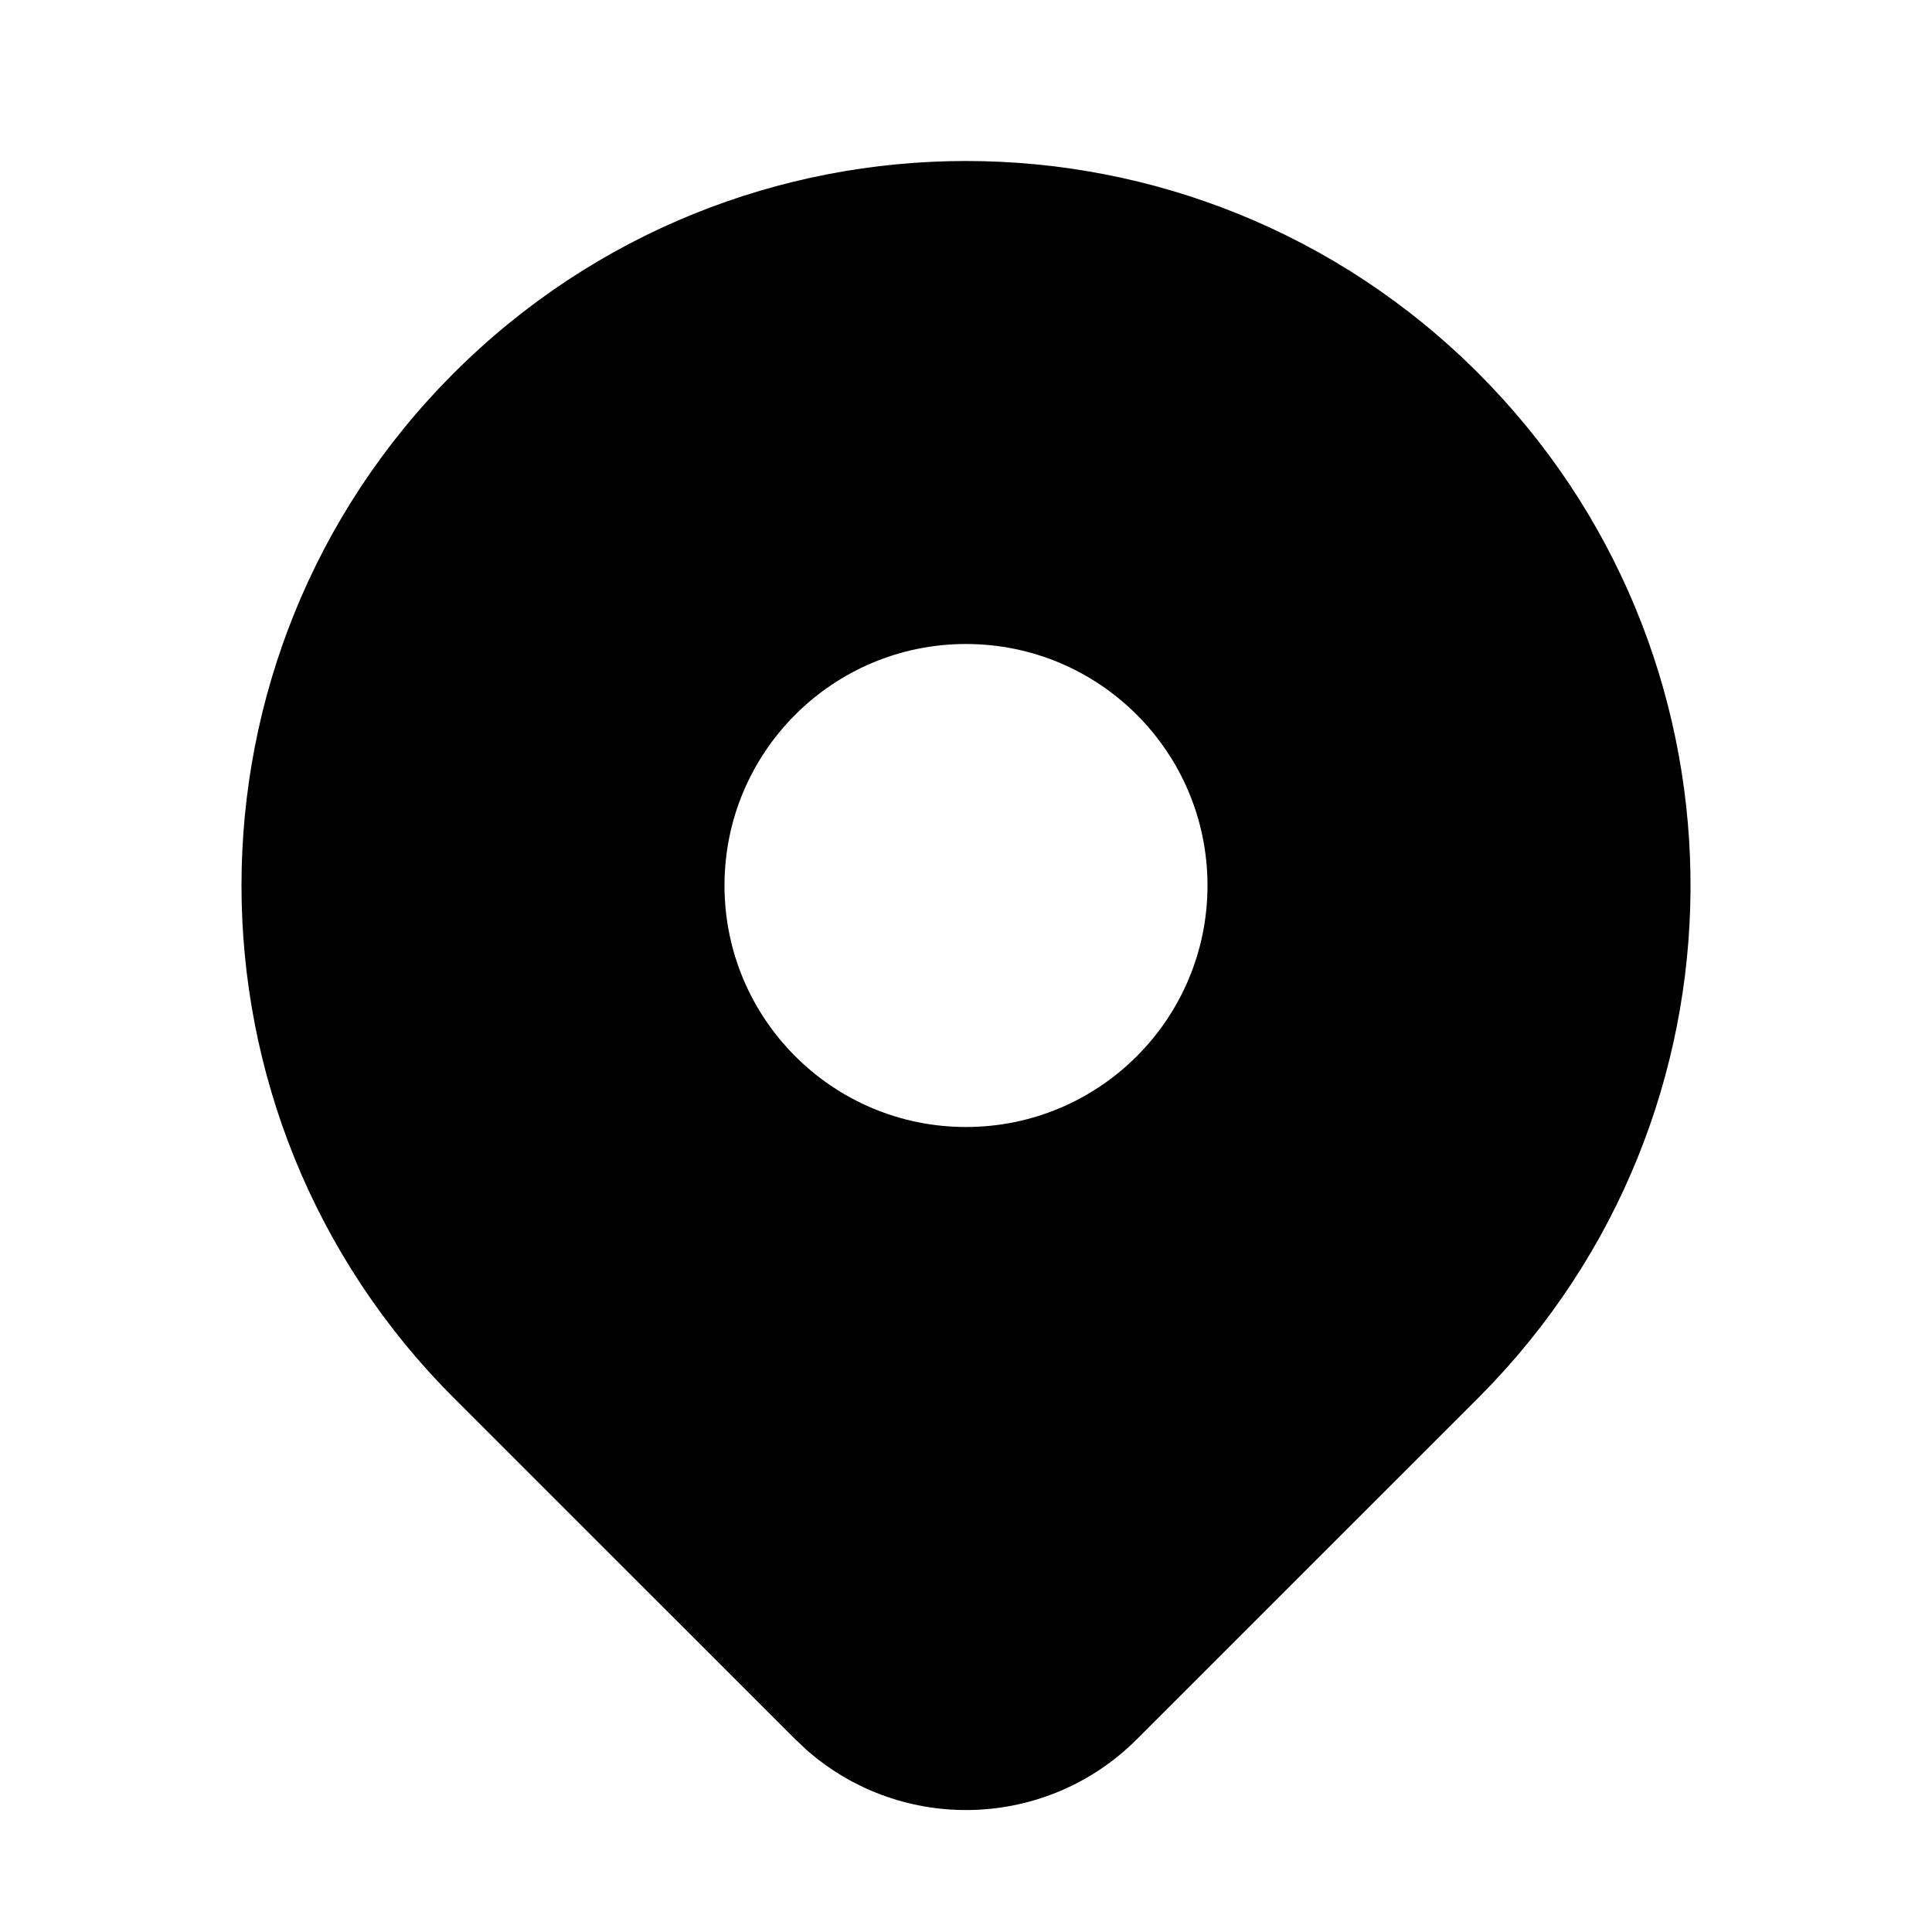
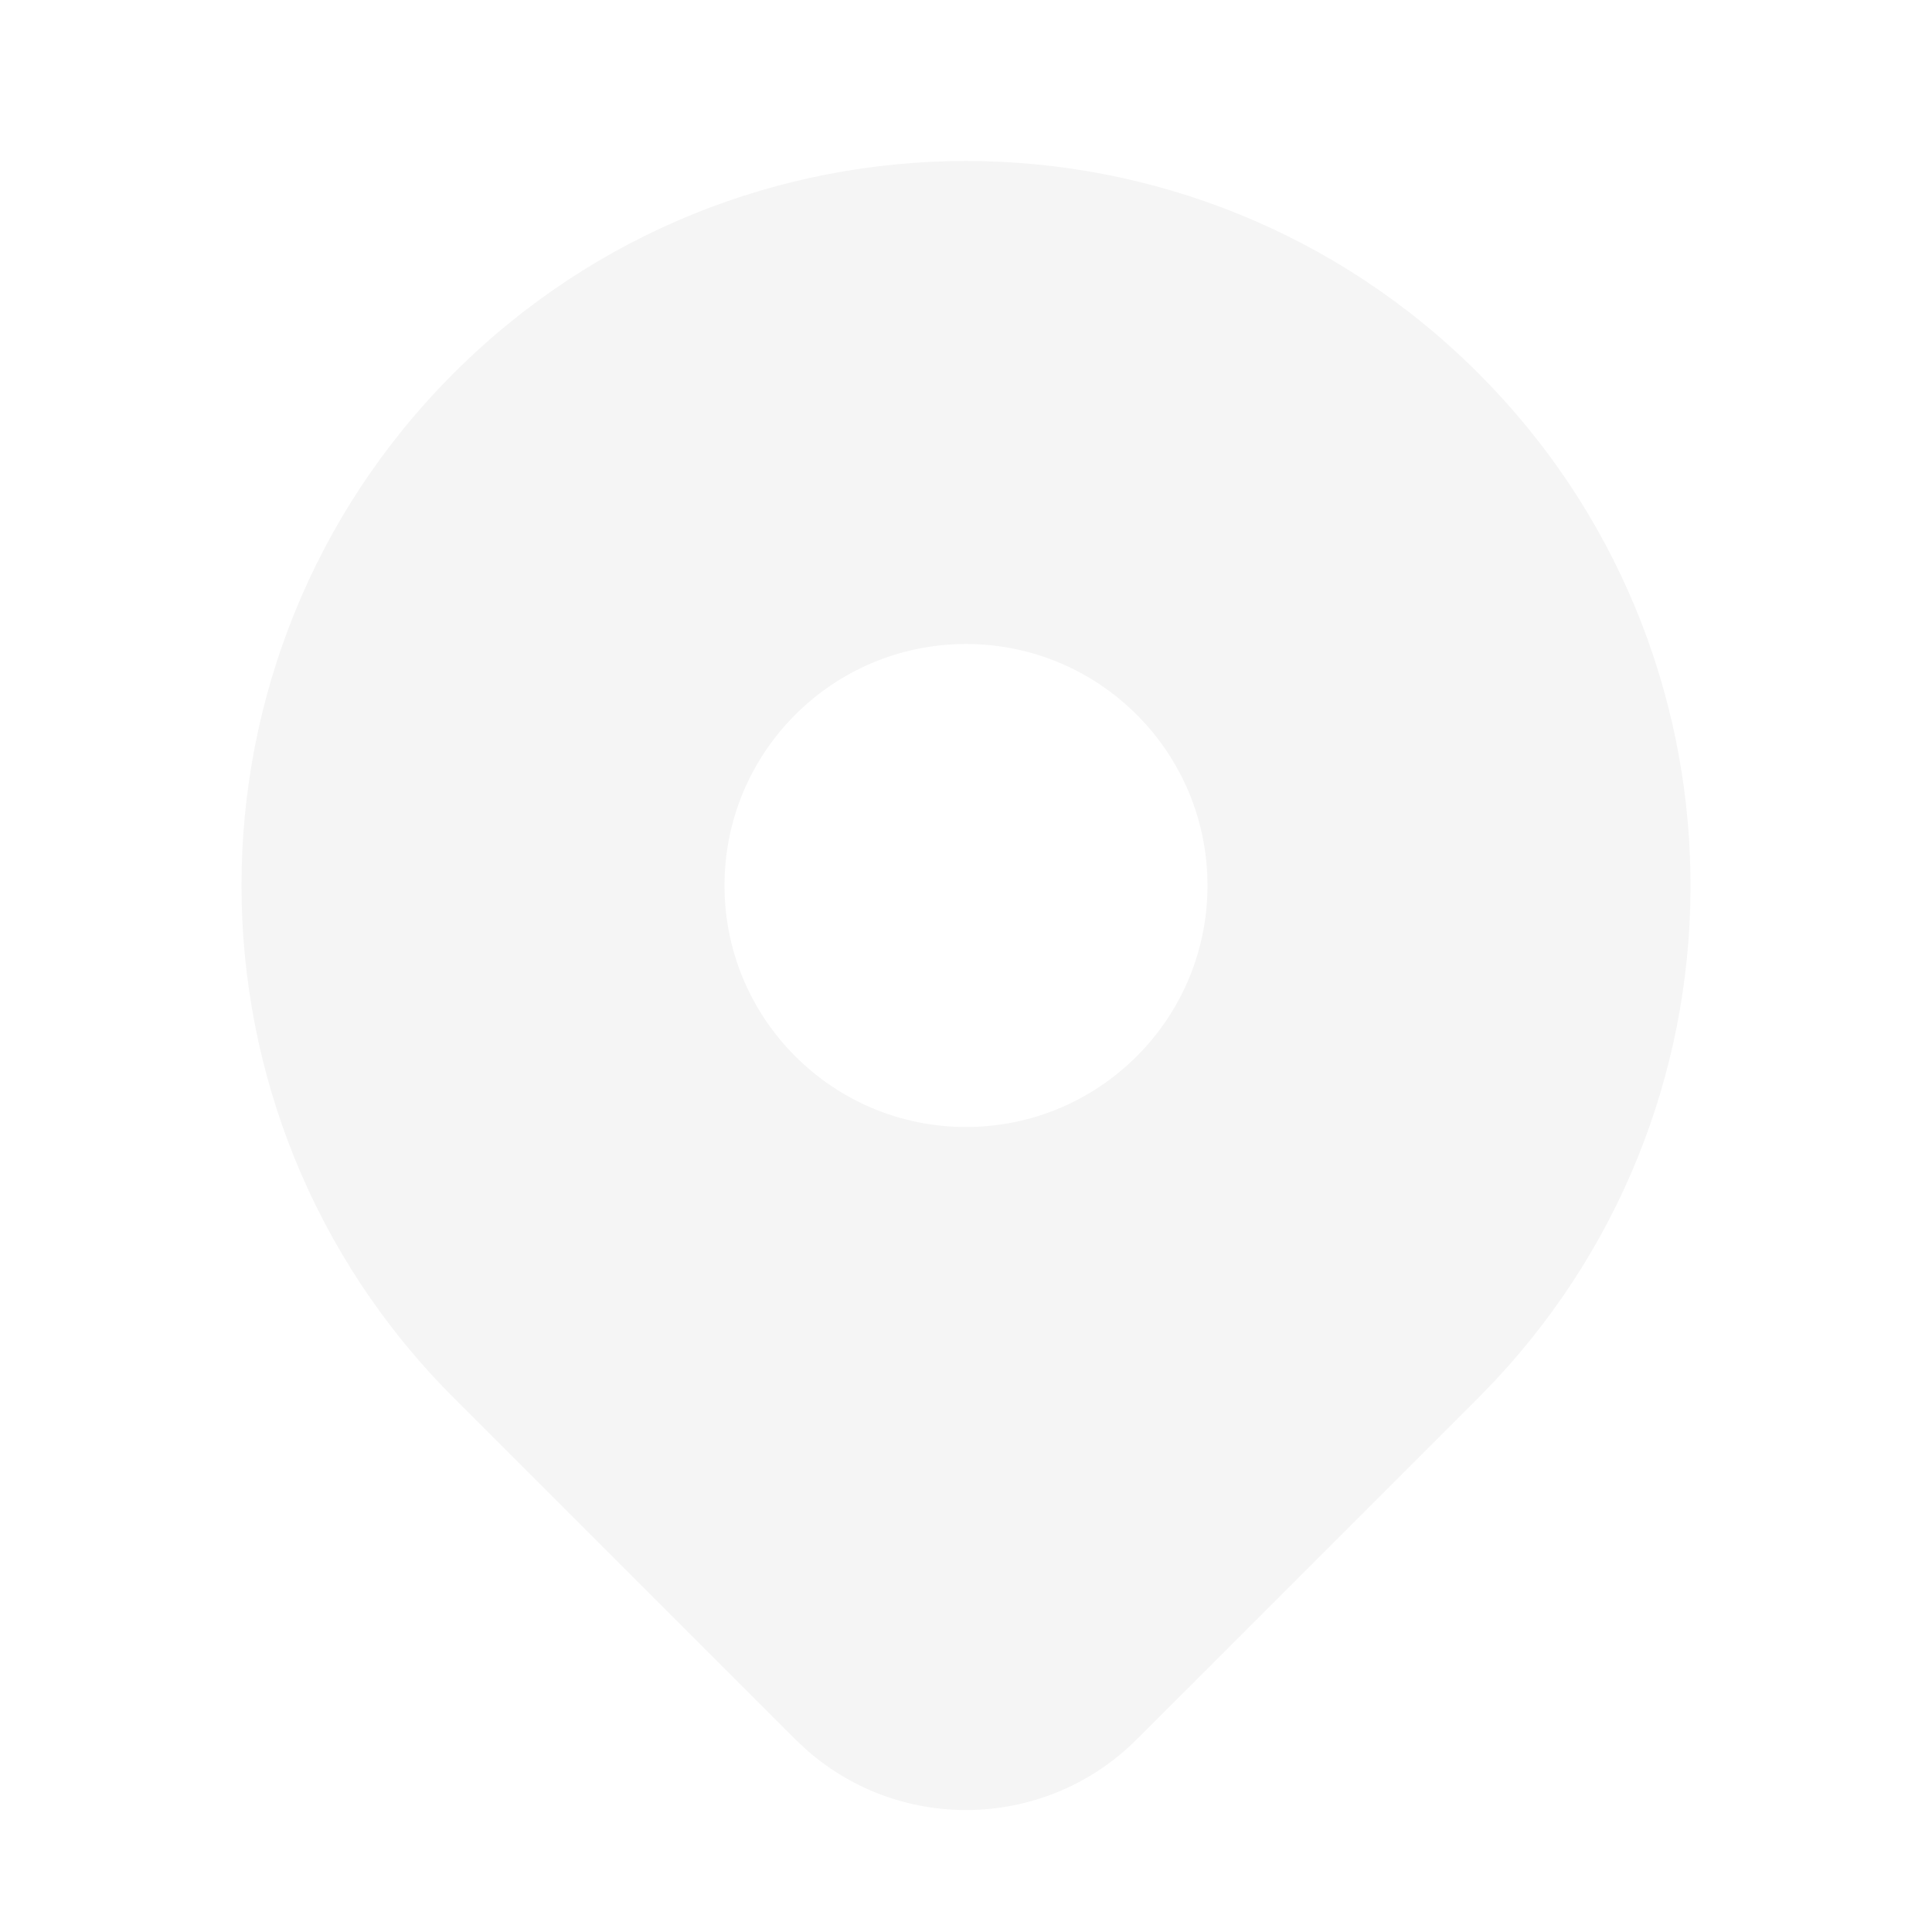
- <svg xmlns="http://www.w3.org/2000/svg" width="24" height="24" viewBox="0 0 24 24" fill="currentColor" class="icon icon-tabler icons-tabler-filled icon-tabler-map-pin">
+ <svg xmlns="http://www.w3.org/2000/svg" width="24" height="24" viewBox="0 0 24 24" fill="#f5f5f5" class="icon icon-tabler icons-tabler-filled icon-tabler-map-pin">
  <path stroke="none" d="M0 0h24v24H0z" fill="none" />
  <path d="M18.364 4.636a9 9 0 0 1 .203 12.519l-.203 .21l-4.243 4.242a3 3 0 0 1 -4.097 .135l-.144 -.135l-4.244 -4.243a9 9 0 0 1 12.728 -12.728zm-6.364 3.364a3 3 0 1 0 0 6a3 3 0 0 0 0 -6" />
</svg>
